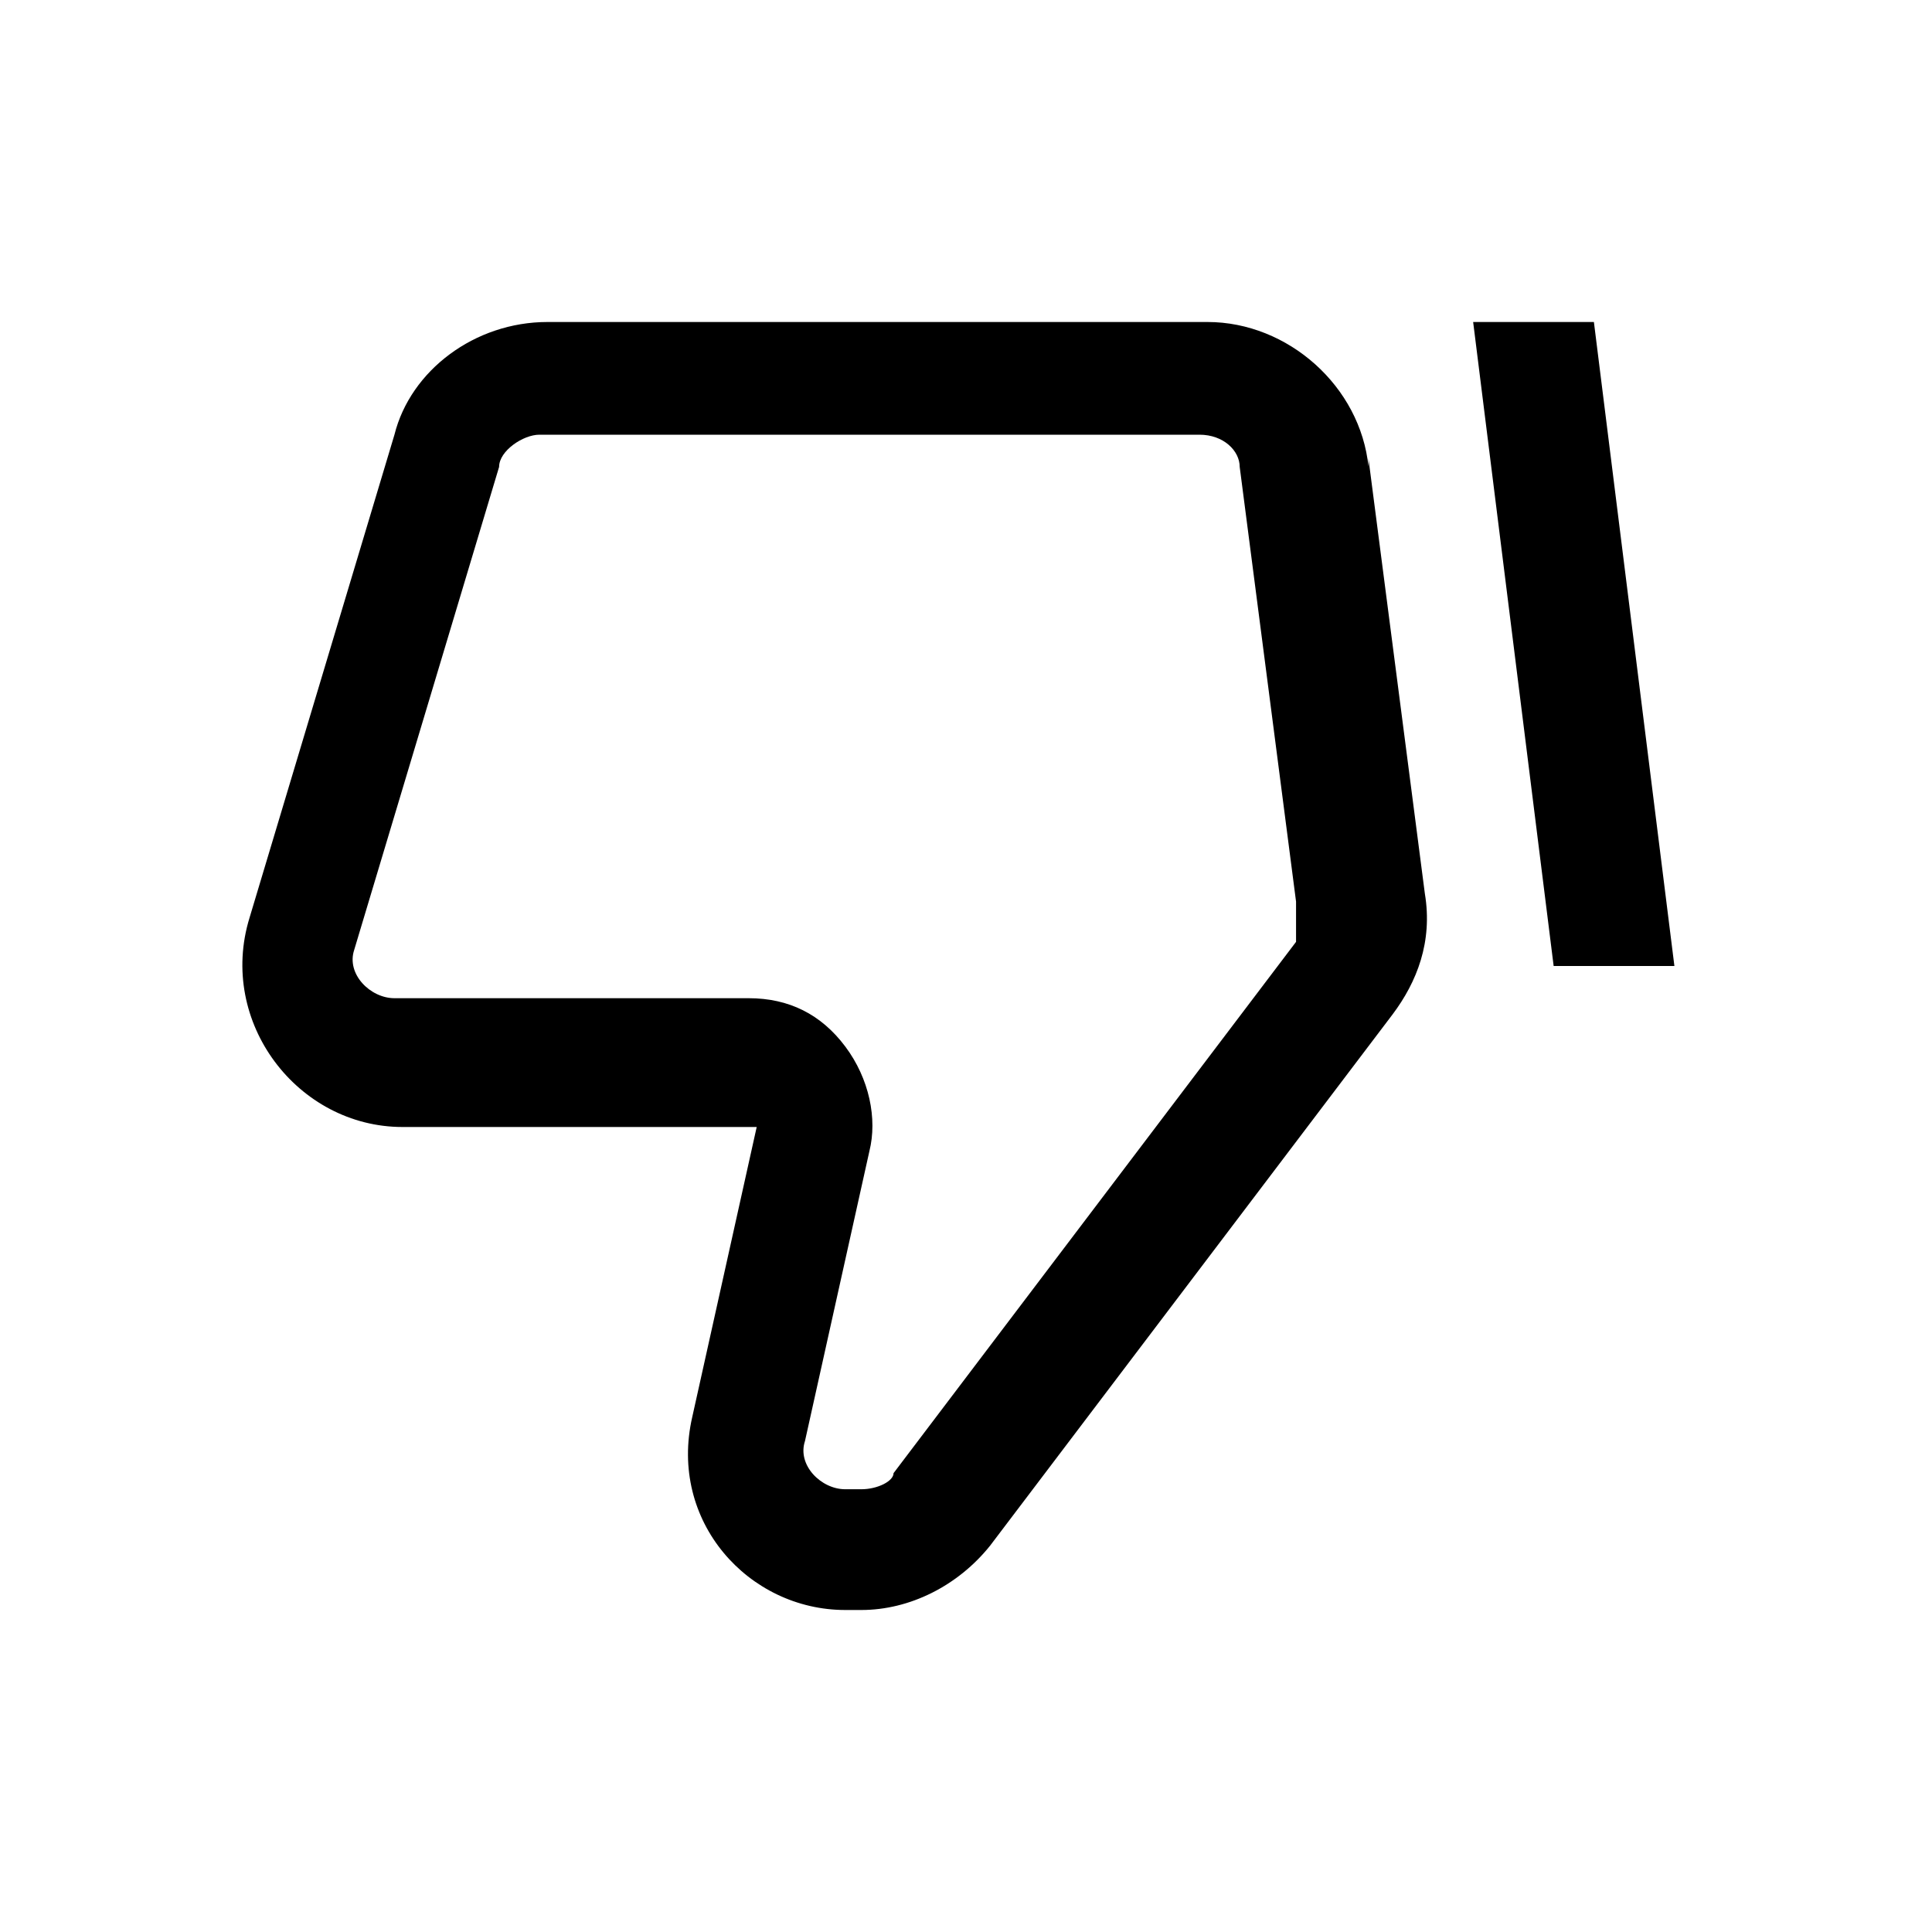
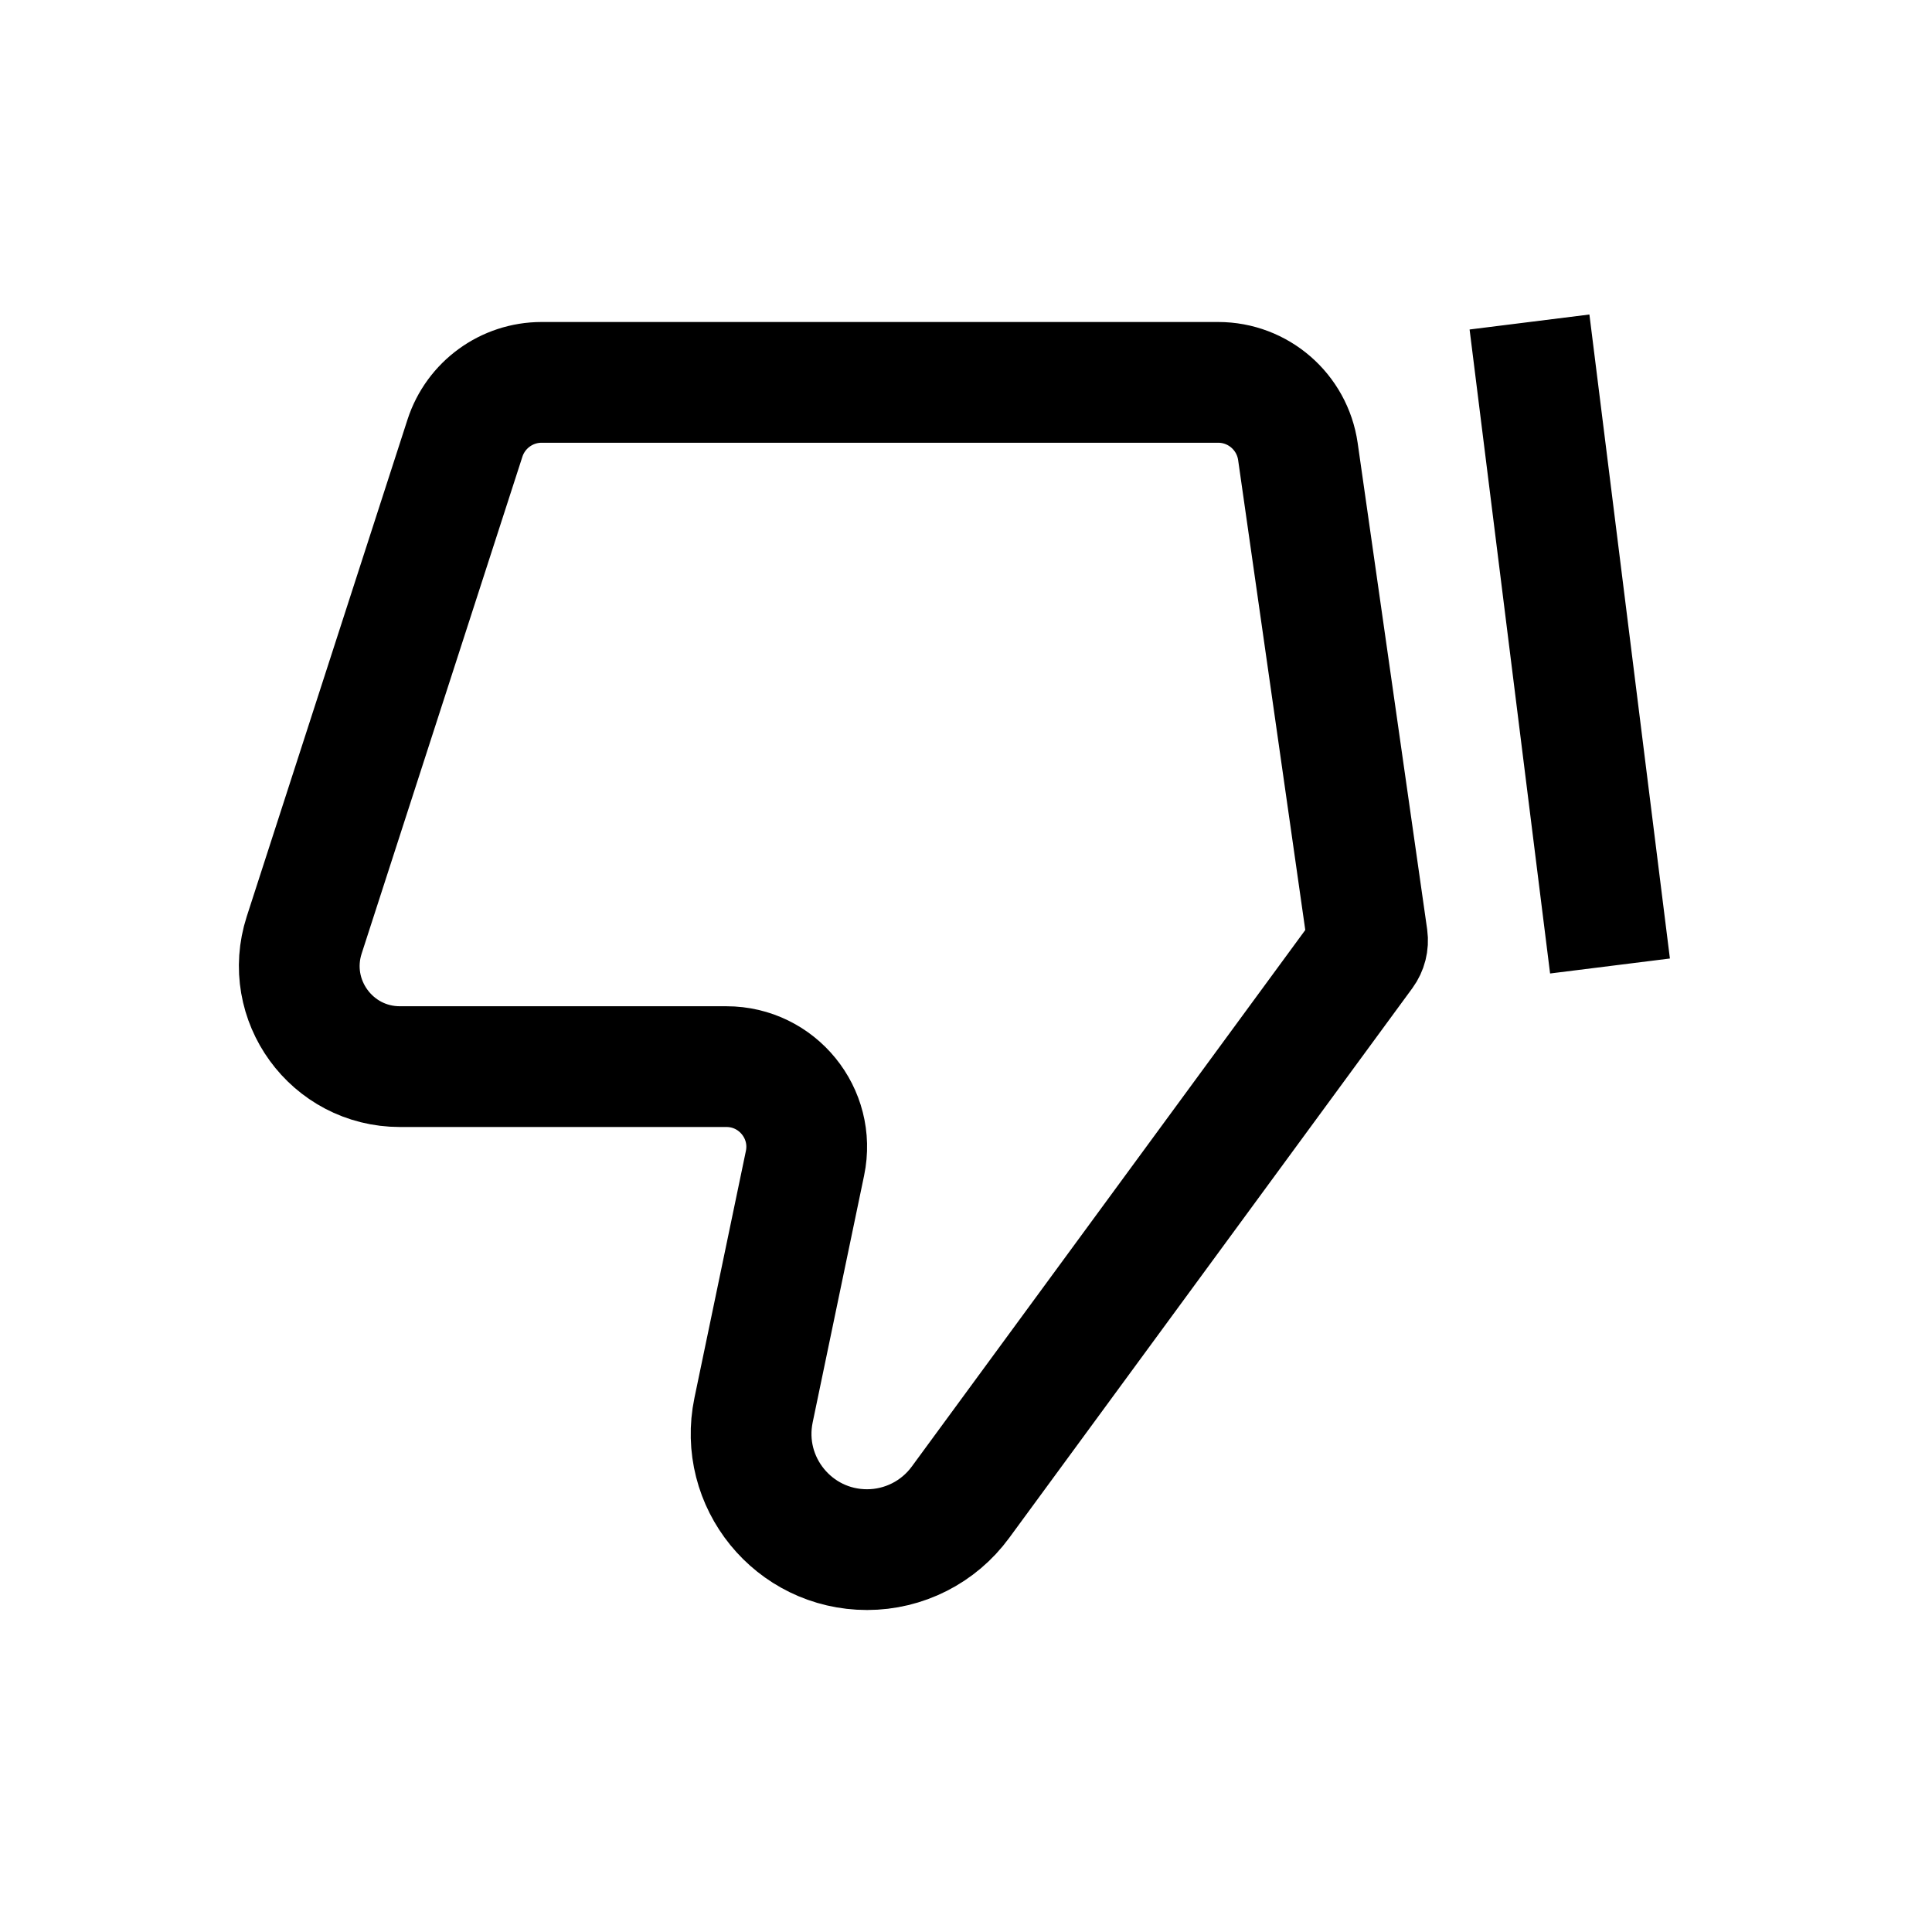
- <svg xmlns="http://www.w3.org/2000/svg" viewBox="0 0 24 24" fill="currentColor">
-   <path d="M19.8 4h-1.5l1 8h1.5l-1-8ZM17 5.8c-.1-1-1-1.8-2-1.8H6.8c-.9 0-1.7.6-1.9 1.4l-1.8 6C2.7 12.7 3.7 14 5 14h4.4l-.8 3.6c-.3 1.3.7 2.4 1.9 2.4h.2c.6 0 1.2-.3 1.6-.8l5-6.6c.3-.4.5-.9.4-1.5L17 5.7Zm-.9 5.9-5 6.6c0 .1-.2.2-.4.2h-.2c-.3 0-.6-.3-.5-.6l.8-3.6c.1-.4 0-.9-.3-1.3s-.7-.6-1.2-.6H4.9c-.3 0-.6-.3-.5-.6l1.8-6c0-.2.3-.4.5-.4h8.2c.3 0 .5.2.5.4l.7 5.4v.4Z" />
+ <svg xmlns="http://www.w3.org/2000/svg" viewBox="0 0 24 24" style="fill: none" stroke="currentColor" stroke-width="1.5">
+   <path d="M20 12L19 4M10.771 19.25C11.229 19.25 11.66 19.032 11.931 18.662L16.94 11.832C16.978 11.78 16.995 11.714 16.986 11.649L16.123 5.609C16.052 5.116 15.63 4.75 15.133 4.75H6.728C6.294 4.75 5.91 5.03 5.776 5.442L3.779 11.615C3.518 12.423 4.12 13.25 4.968 13.25H9.024C9.656 13.25 10.129 13.831 10 14.45L9.361 17.517C9.175 18.411 9.857 19.25 10.771 19.25Z" vector-effect="non-scaling-stroke" />
</svg>
